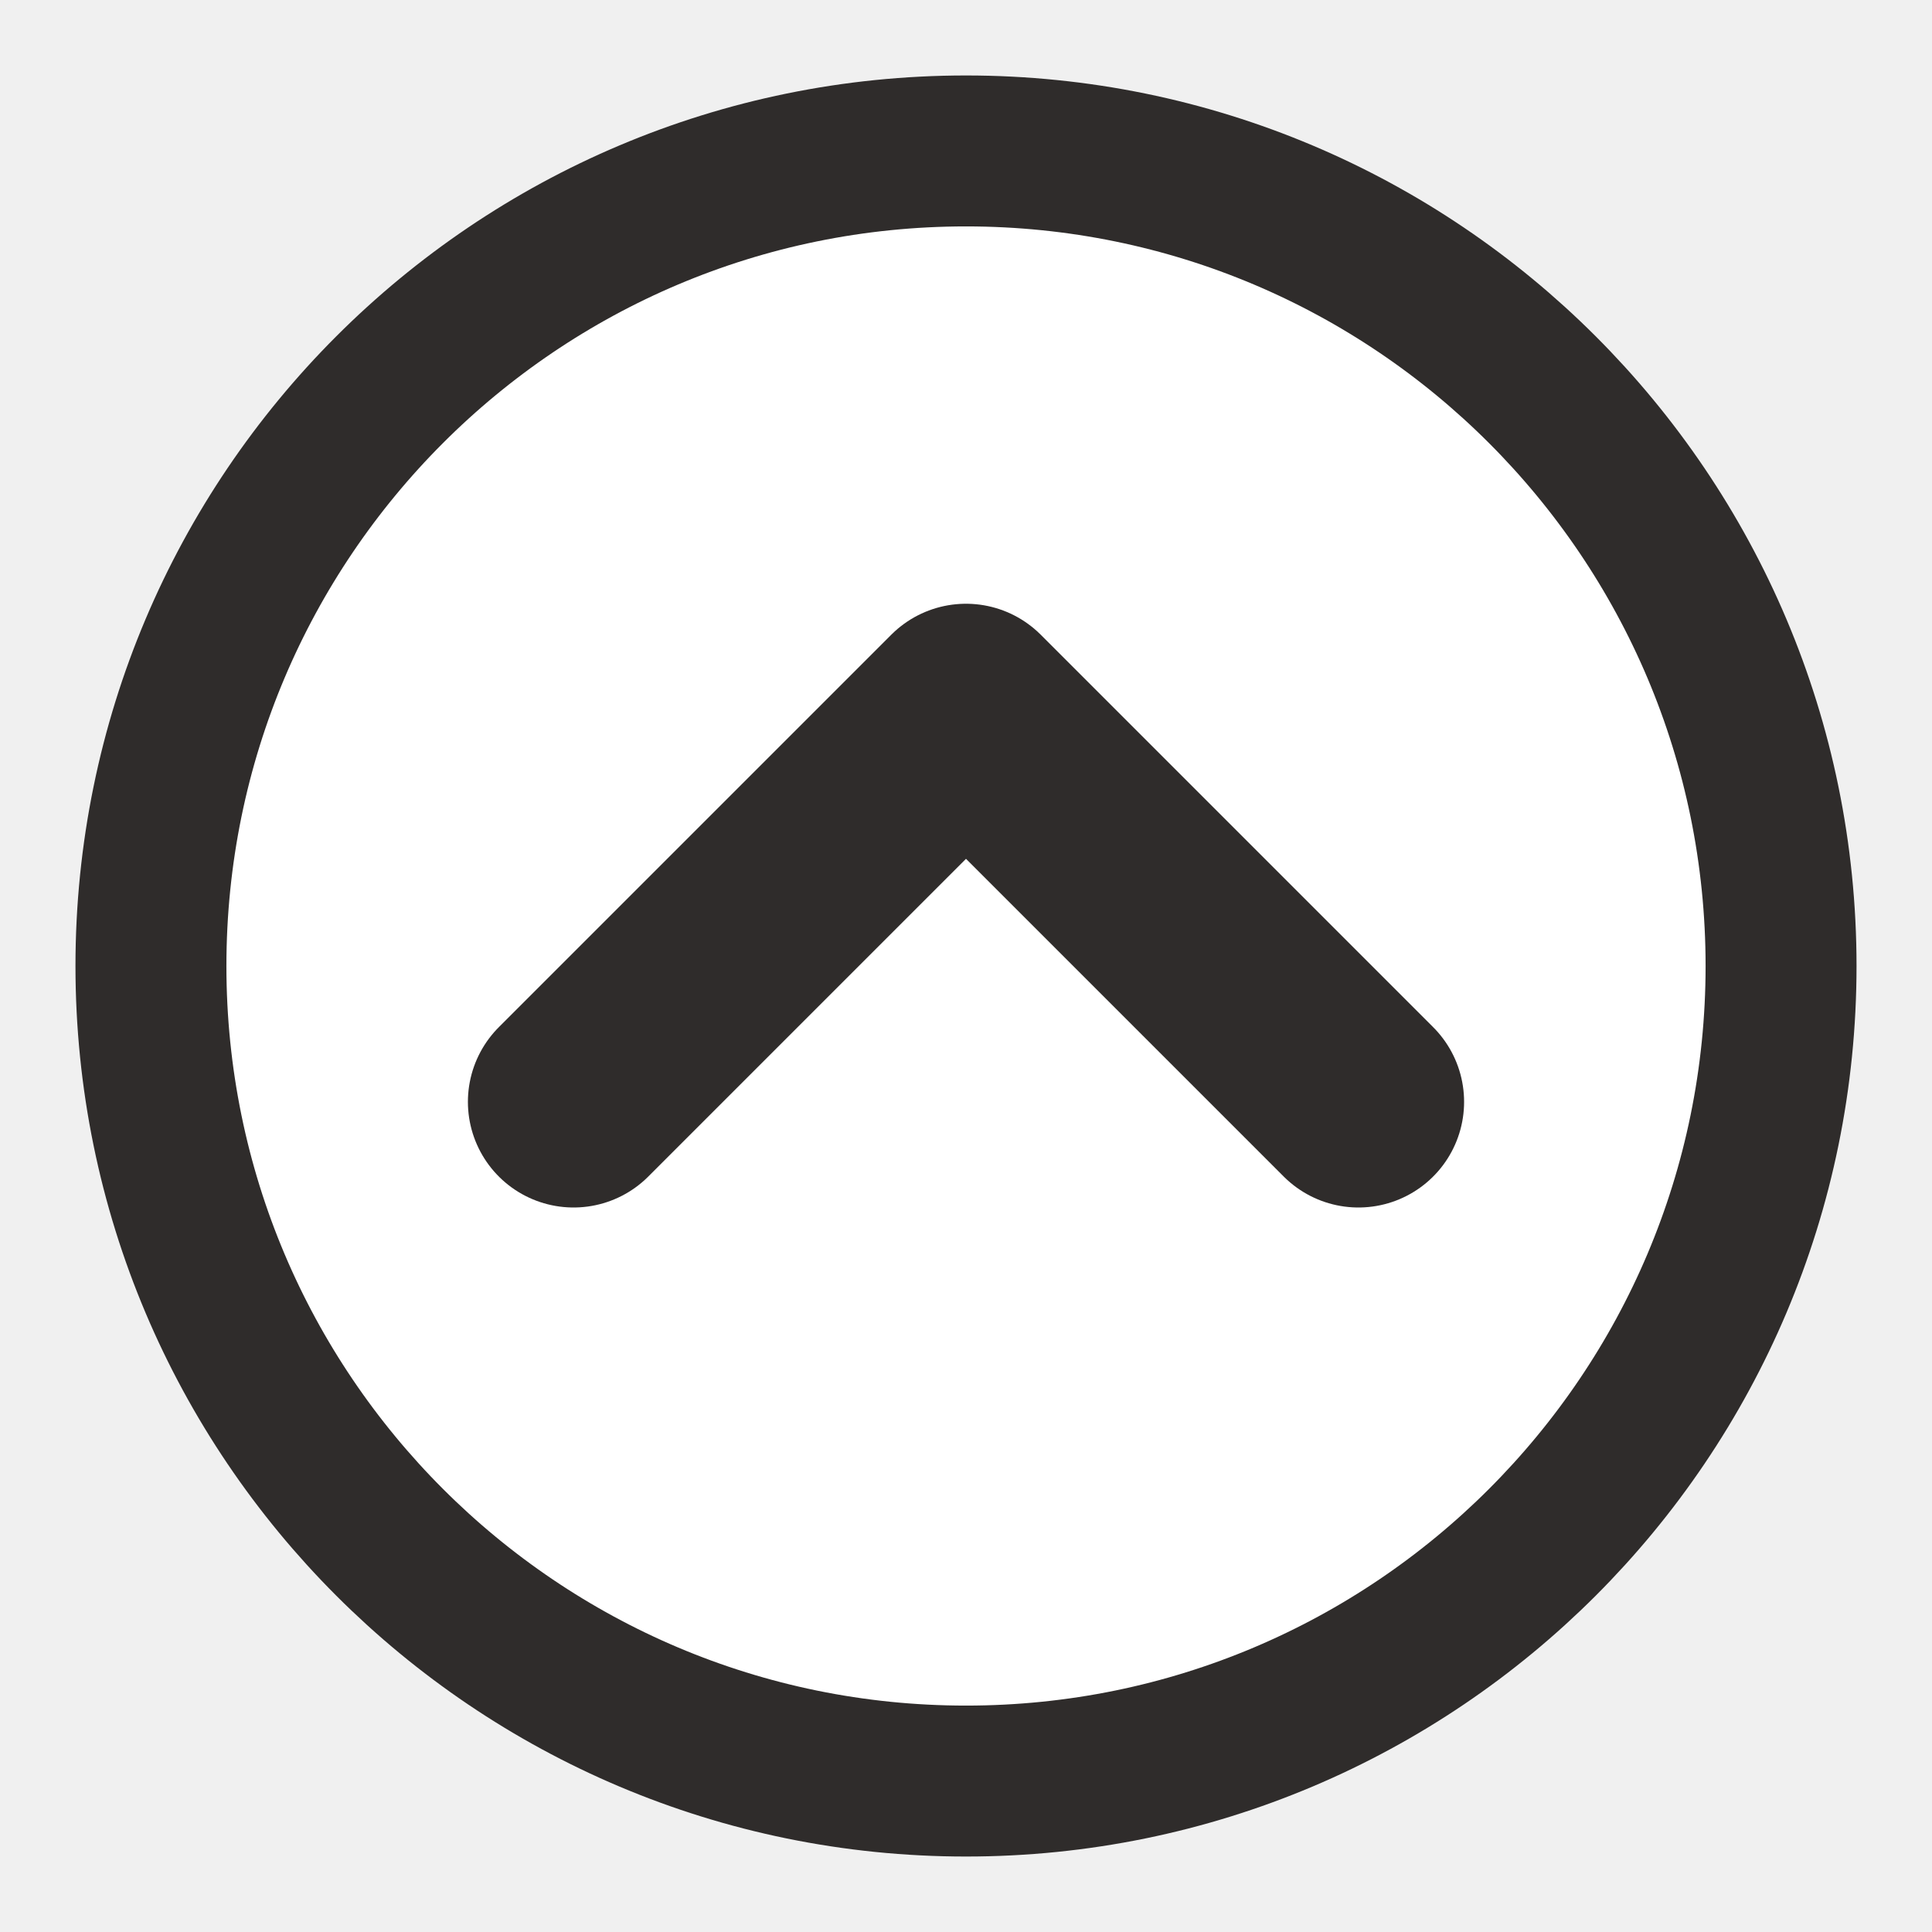
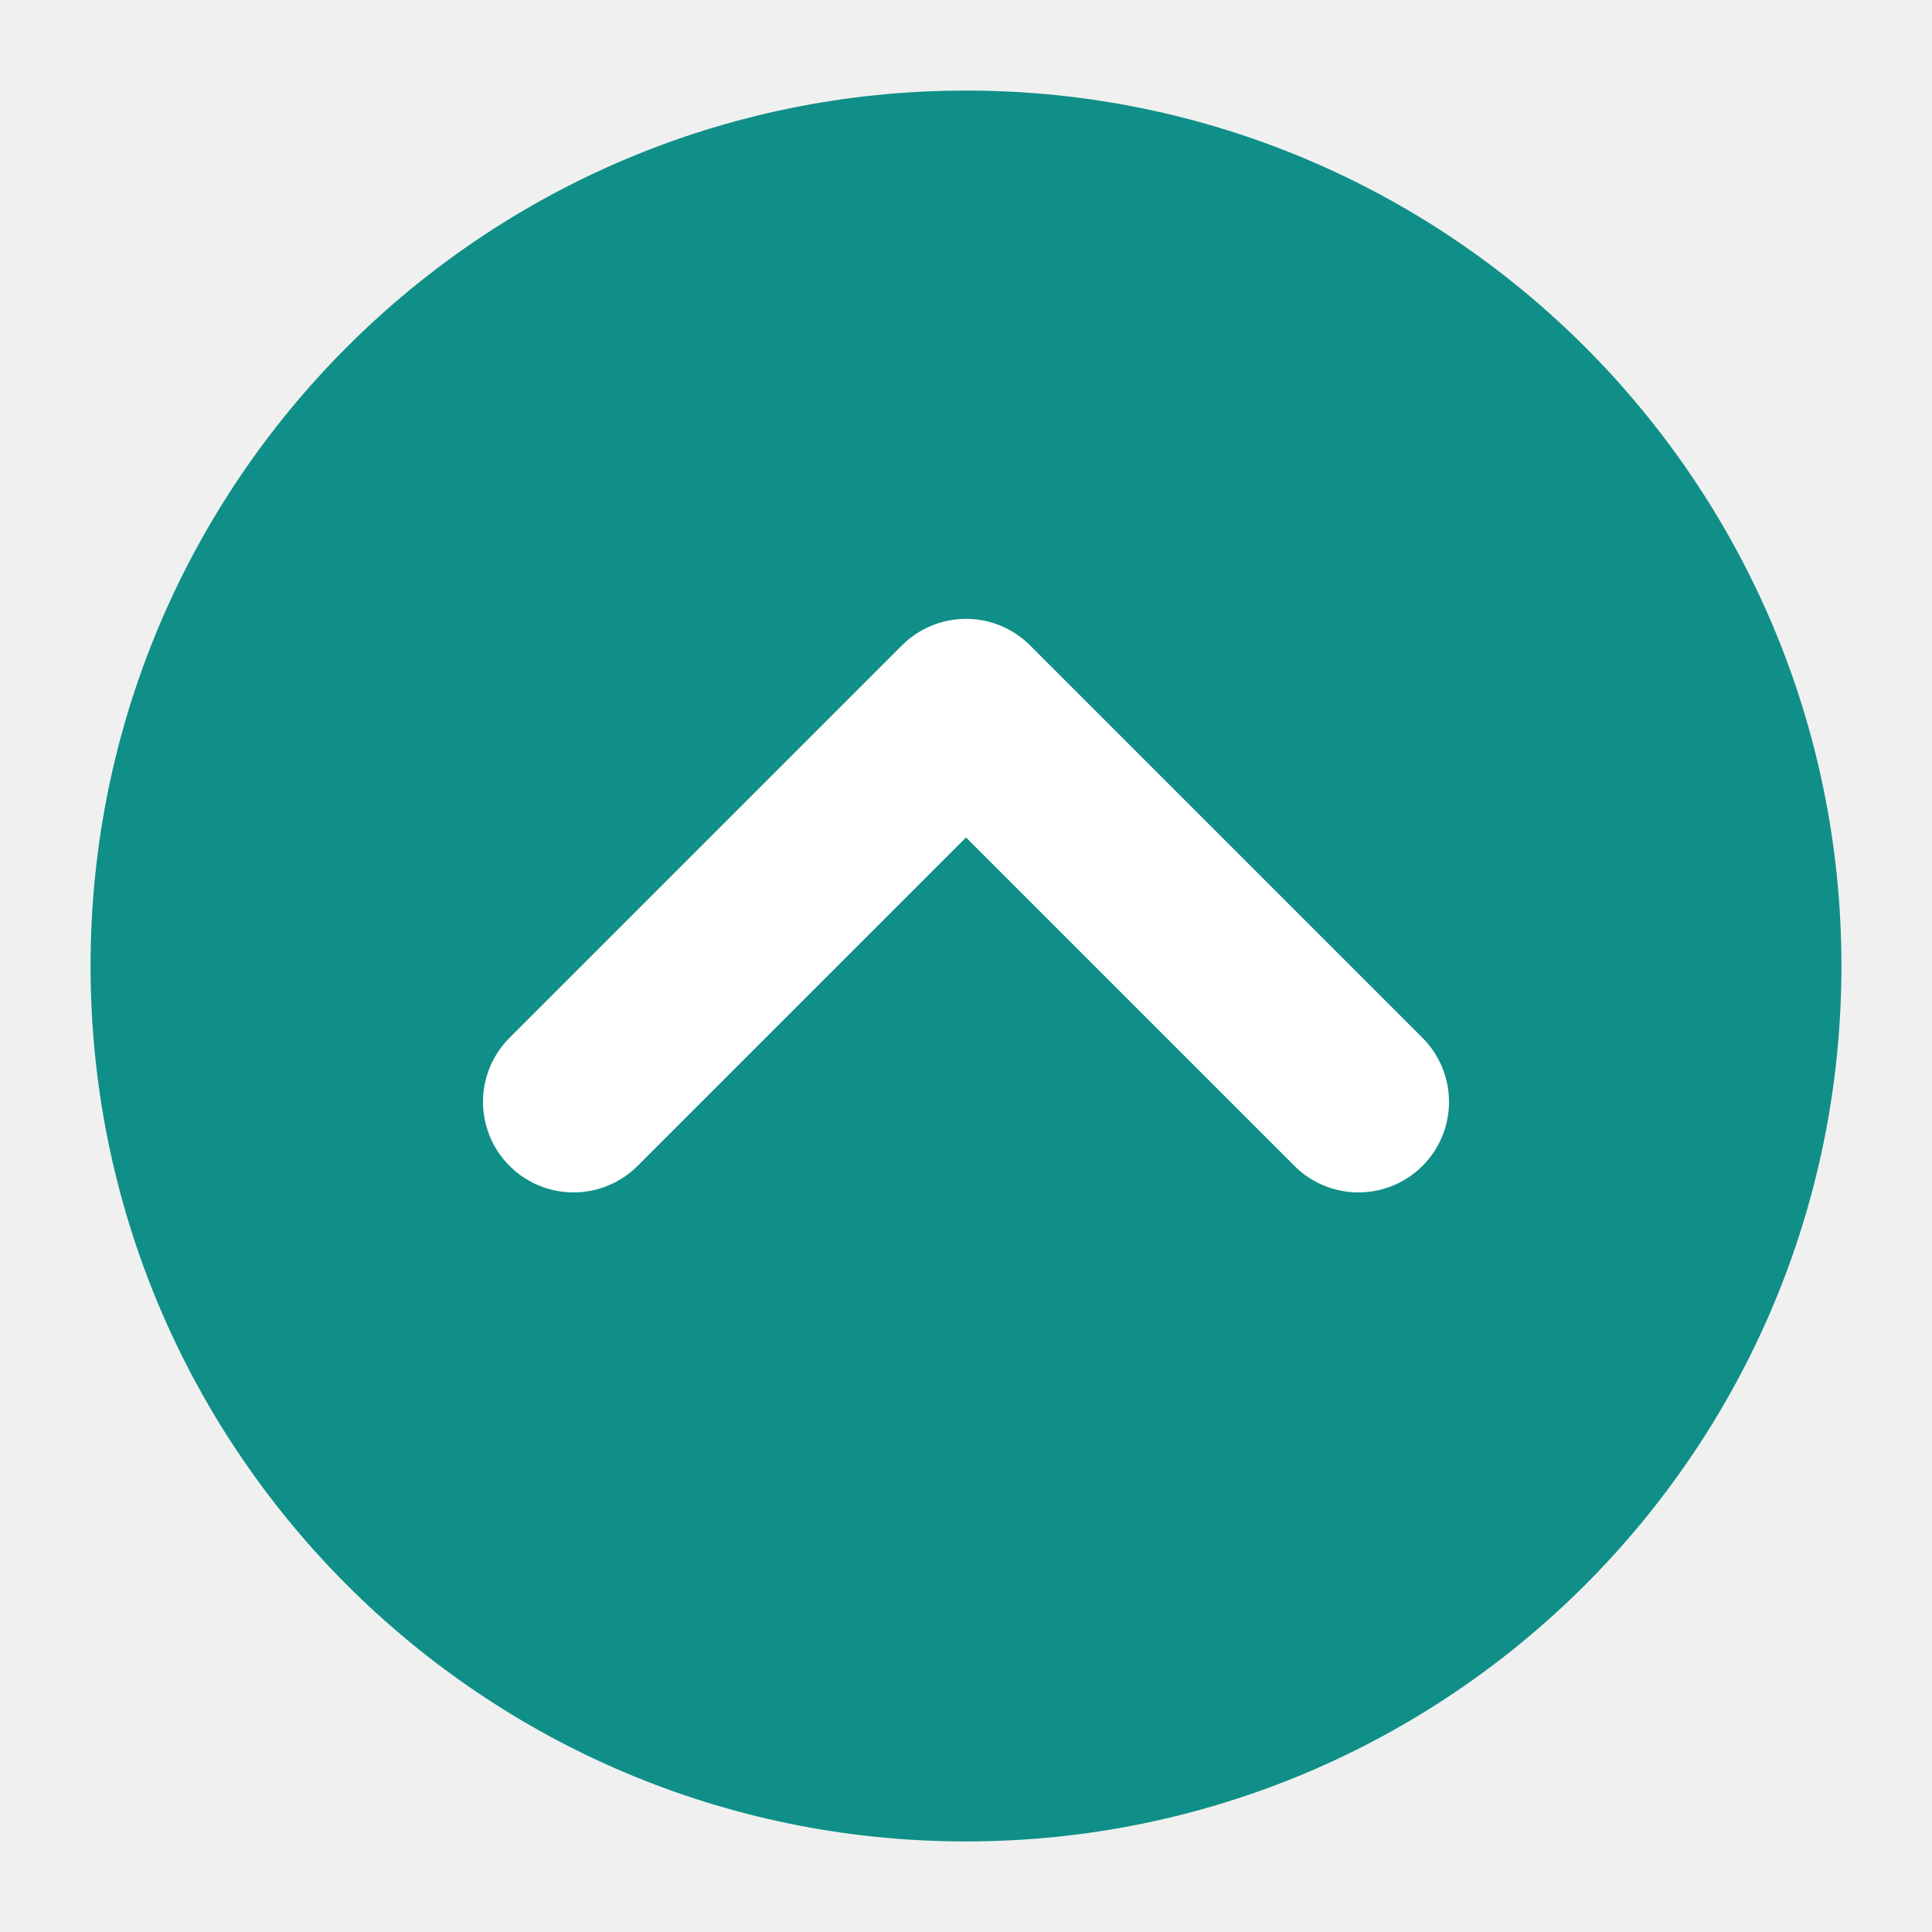
<svg xmlns="http://www.w3.org/2000/svg" viewBox="0 0 64 64" role="img" aria-label="Back to top">
-   <circle cx="32" cy="32" r="27" fill="#fff" stroke="#2f2c2b" stroke-width="5" />
-   <path d="M19 36.5 32 23.5l13 13" fill="none" stroke="#2f2c2b" stroke-width="7" stroke-linecap="round" stroke-linejoin="round" />
+   <circle cx="32" cy="32" r="29" fill="#0f8f87" />
+   <path d="M19 36.5 32 23.5l13 13" fill="none" stroke="#fff" stroke-width="6" stroke-linecap="round" stroke-linejoin="round" />
</svg>
